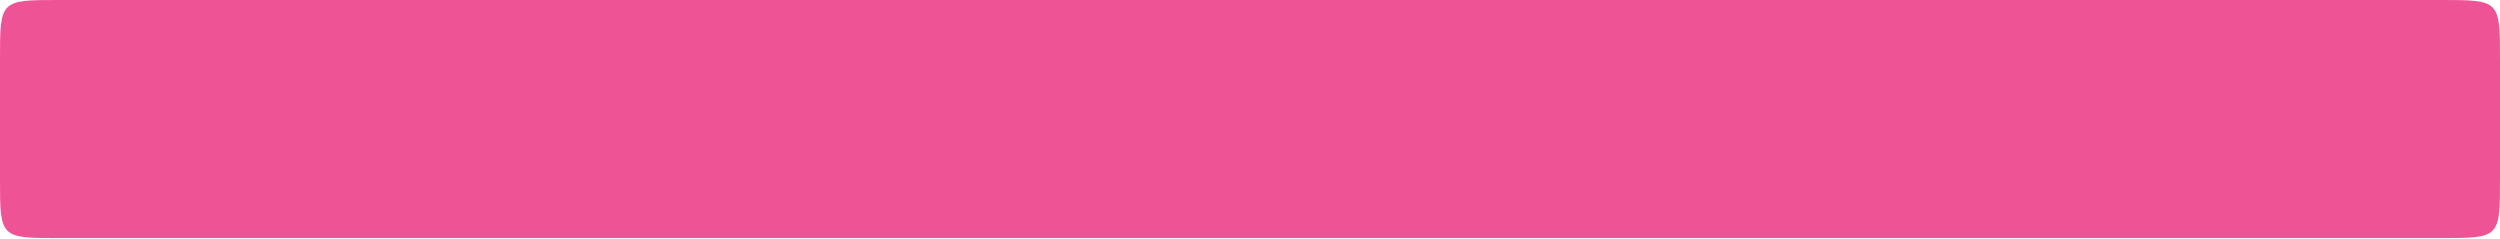
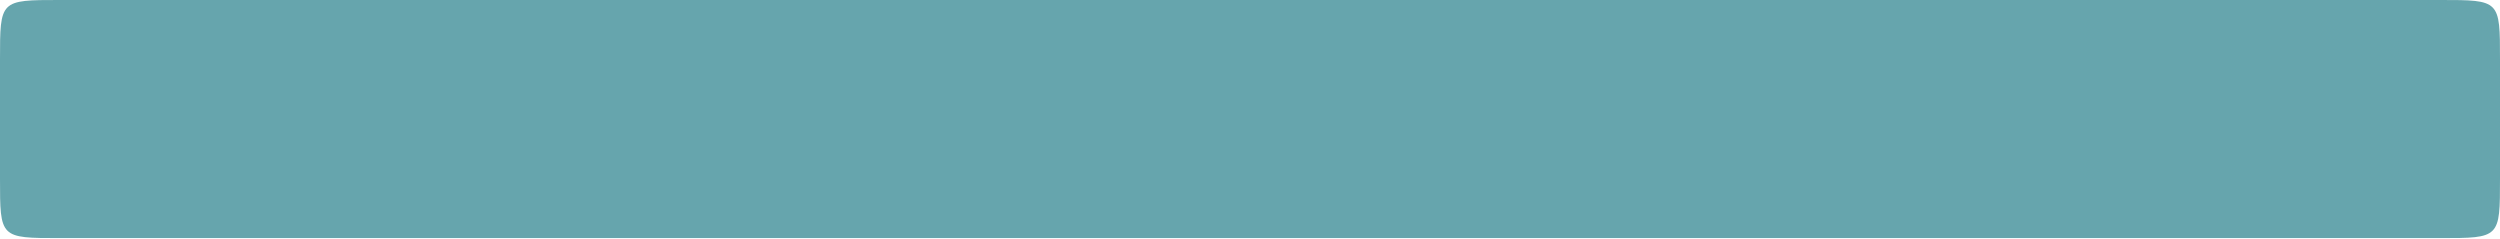
<svg xmlns="http://www.w3.org/2000/svg" width="42" height="4">
  <g transform="translate(0,-1048.362)">
-     <path d="m 1,1048.362 40,0 c 1,0 1,0 1,1 l 0,2 c 0,1 0,1 -1,1 l -40,0 c -1,0 -1,0 -1,-1 l 0,-2 c 0,-1 0,-1 1,-1 z" fill="#ee5396" />
+     <path d="m 1,1048.362 40,0 c 1,0 1,0 1,1 l 0,2 c 0,1 0,1 -1,1 l -40,0 c -1,0 -1,0 -1,-1 l 0,-2 c 0,-1 0,-1 1,-1 z" fill="#66A5AD" />
  </g>
</svg>
